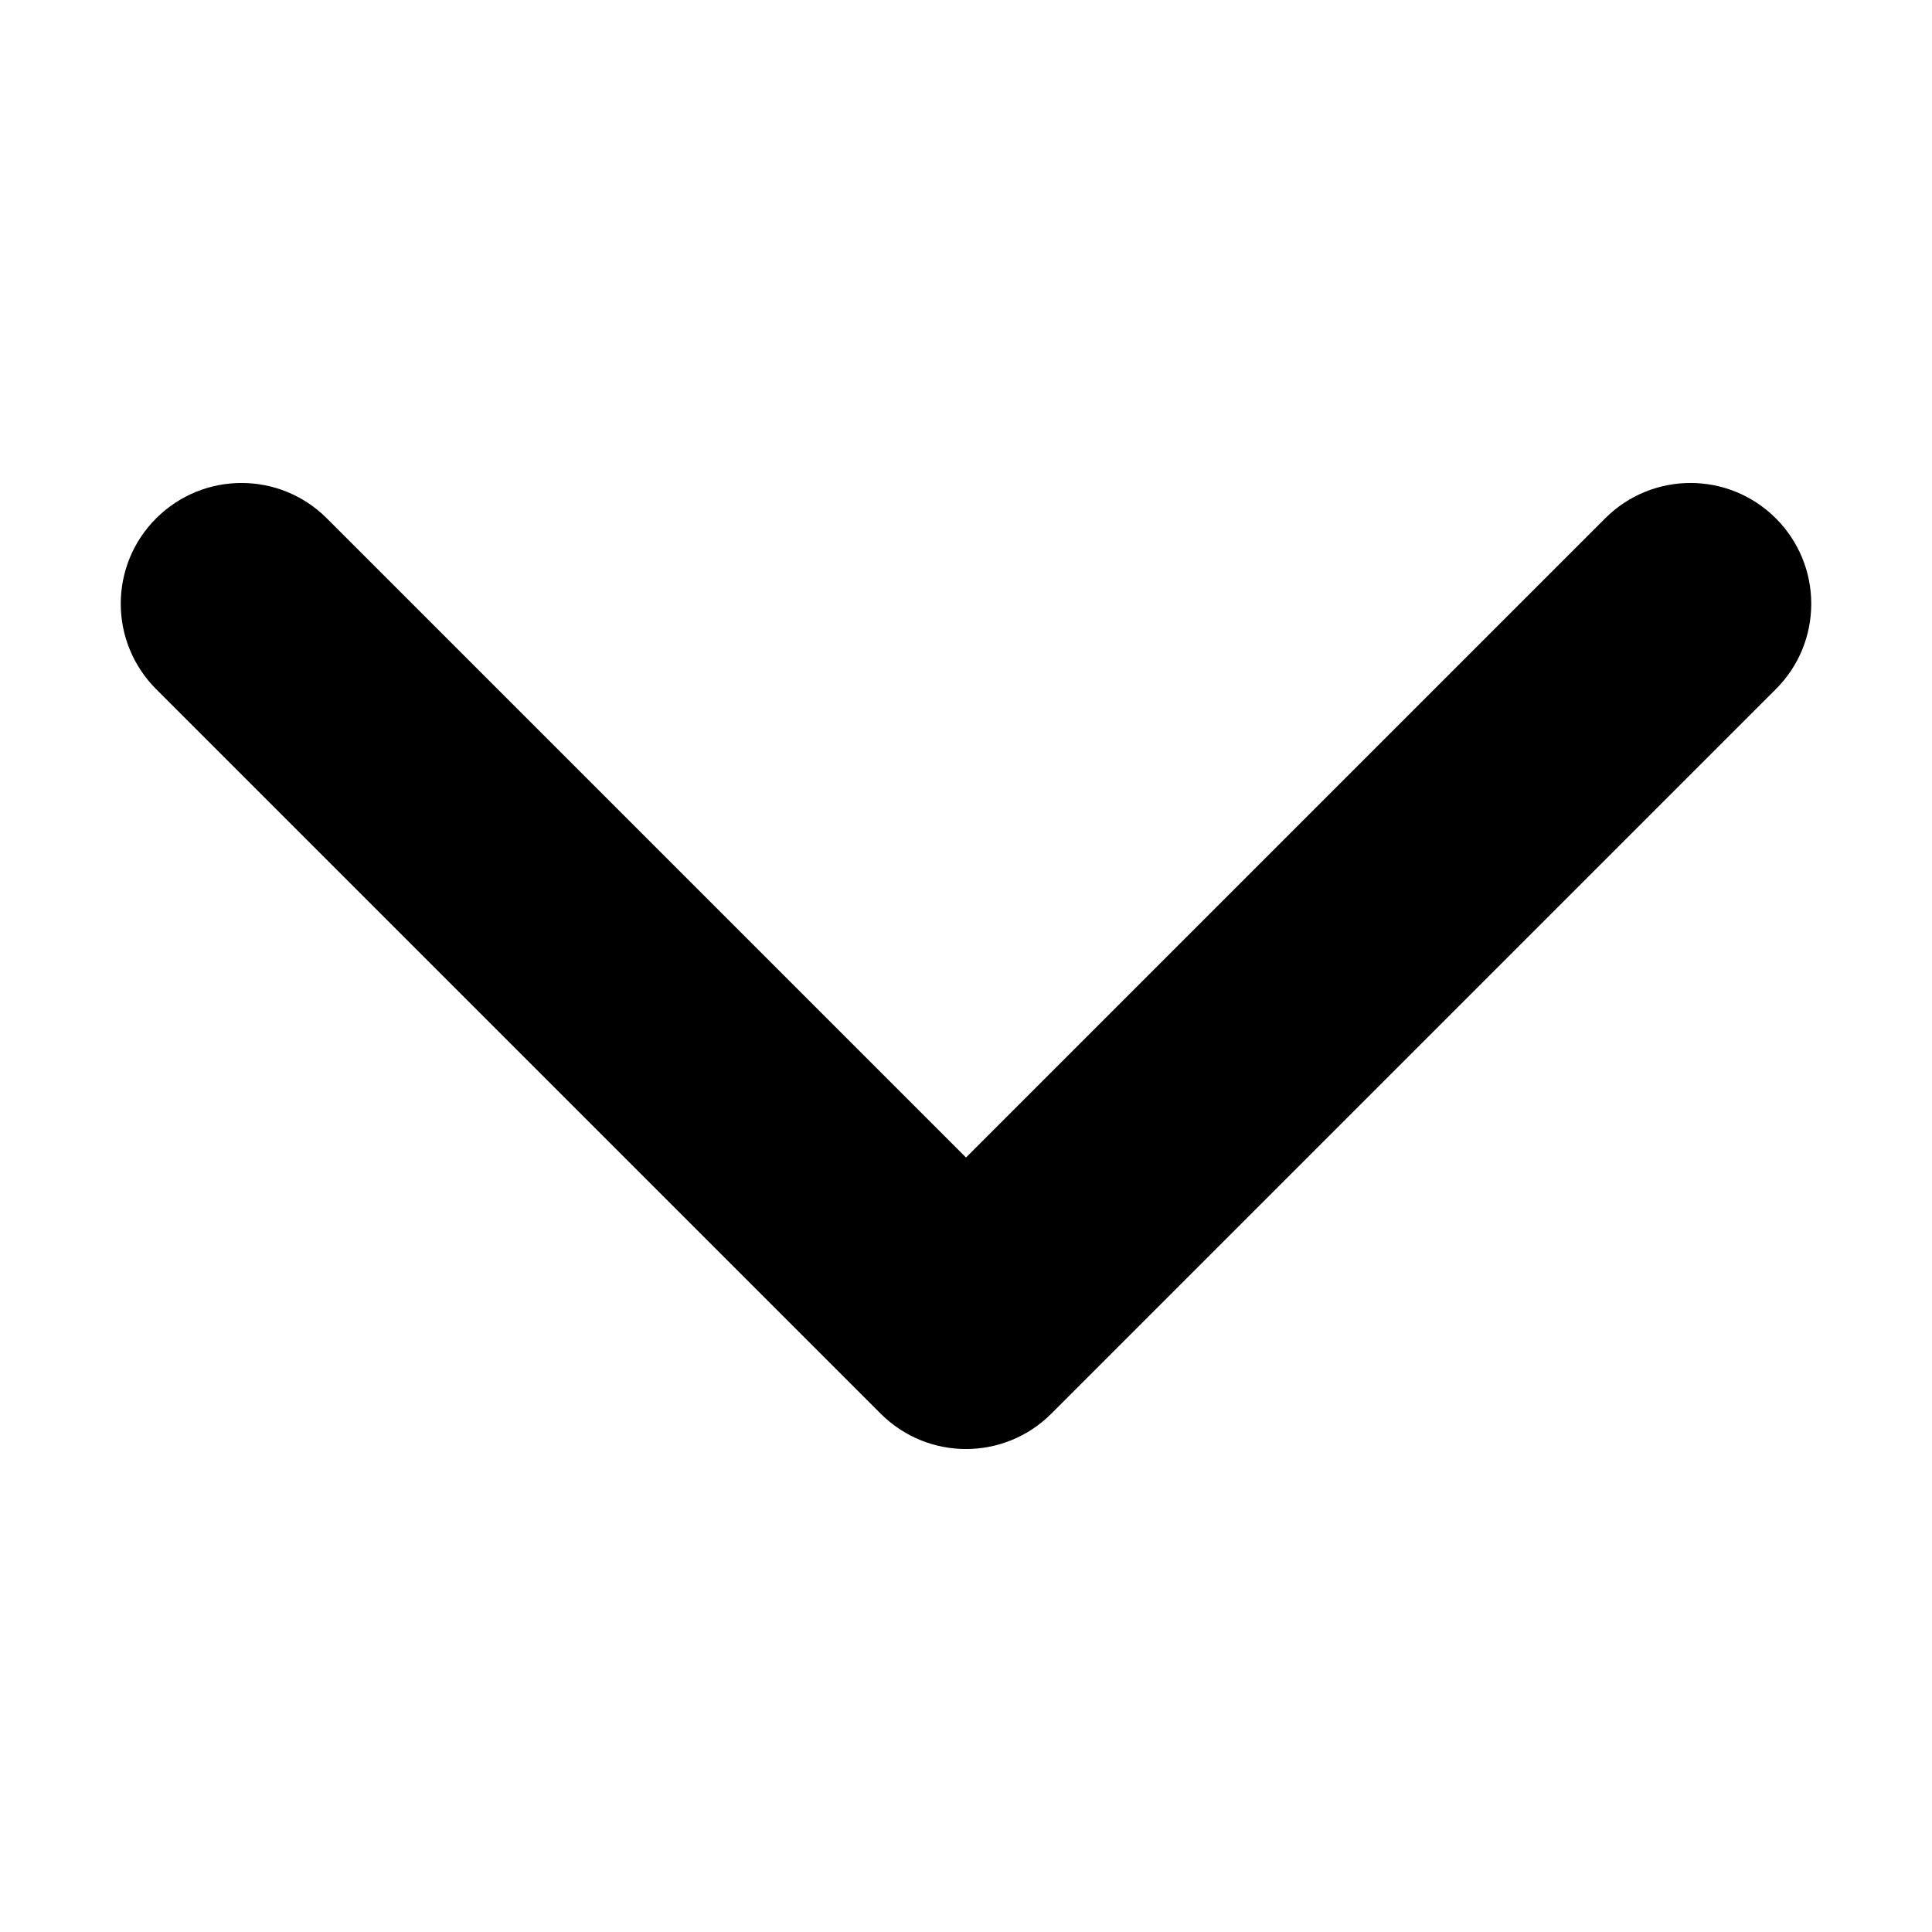
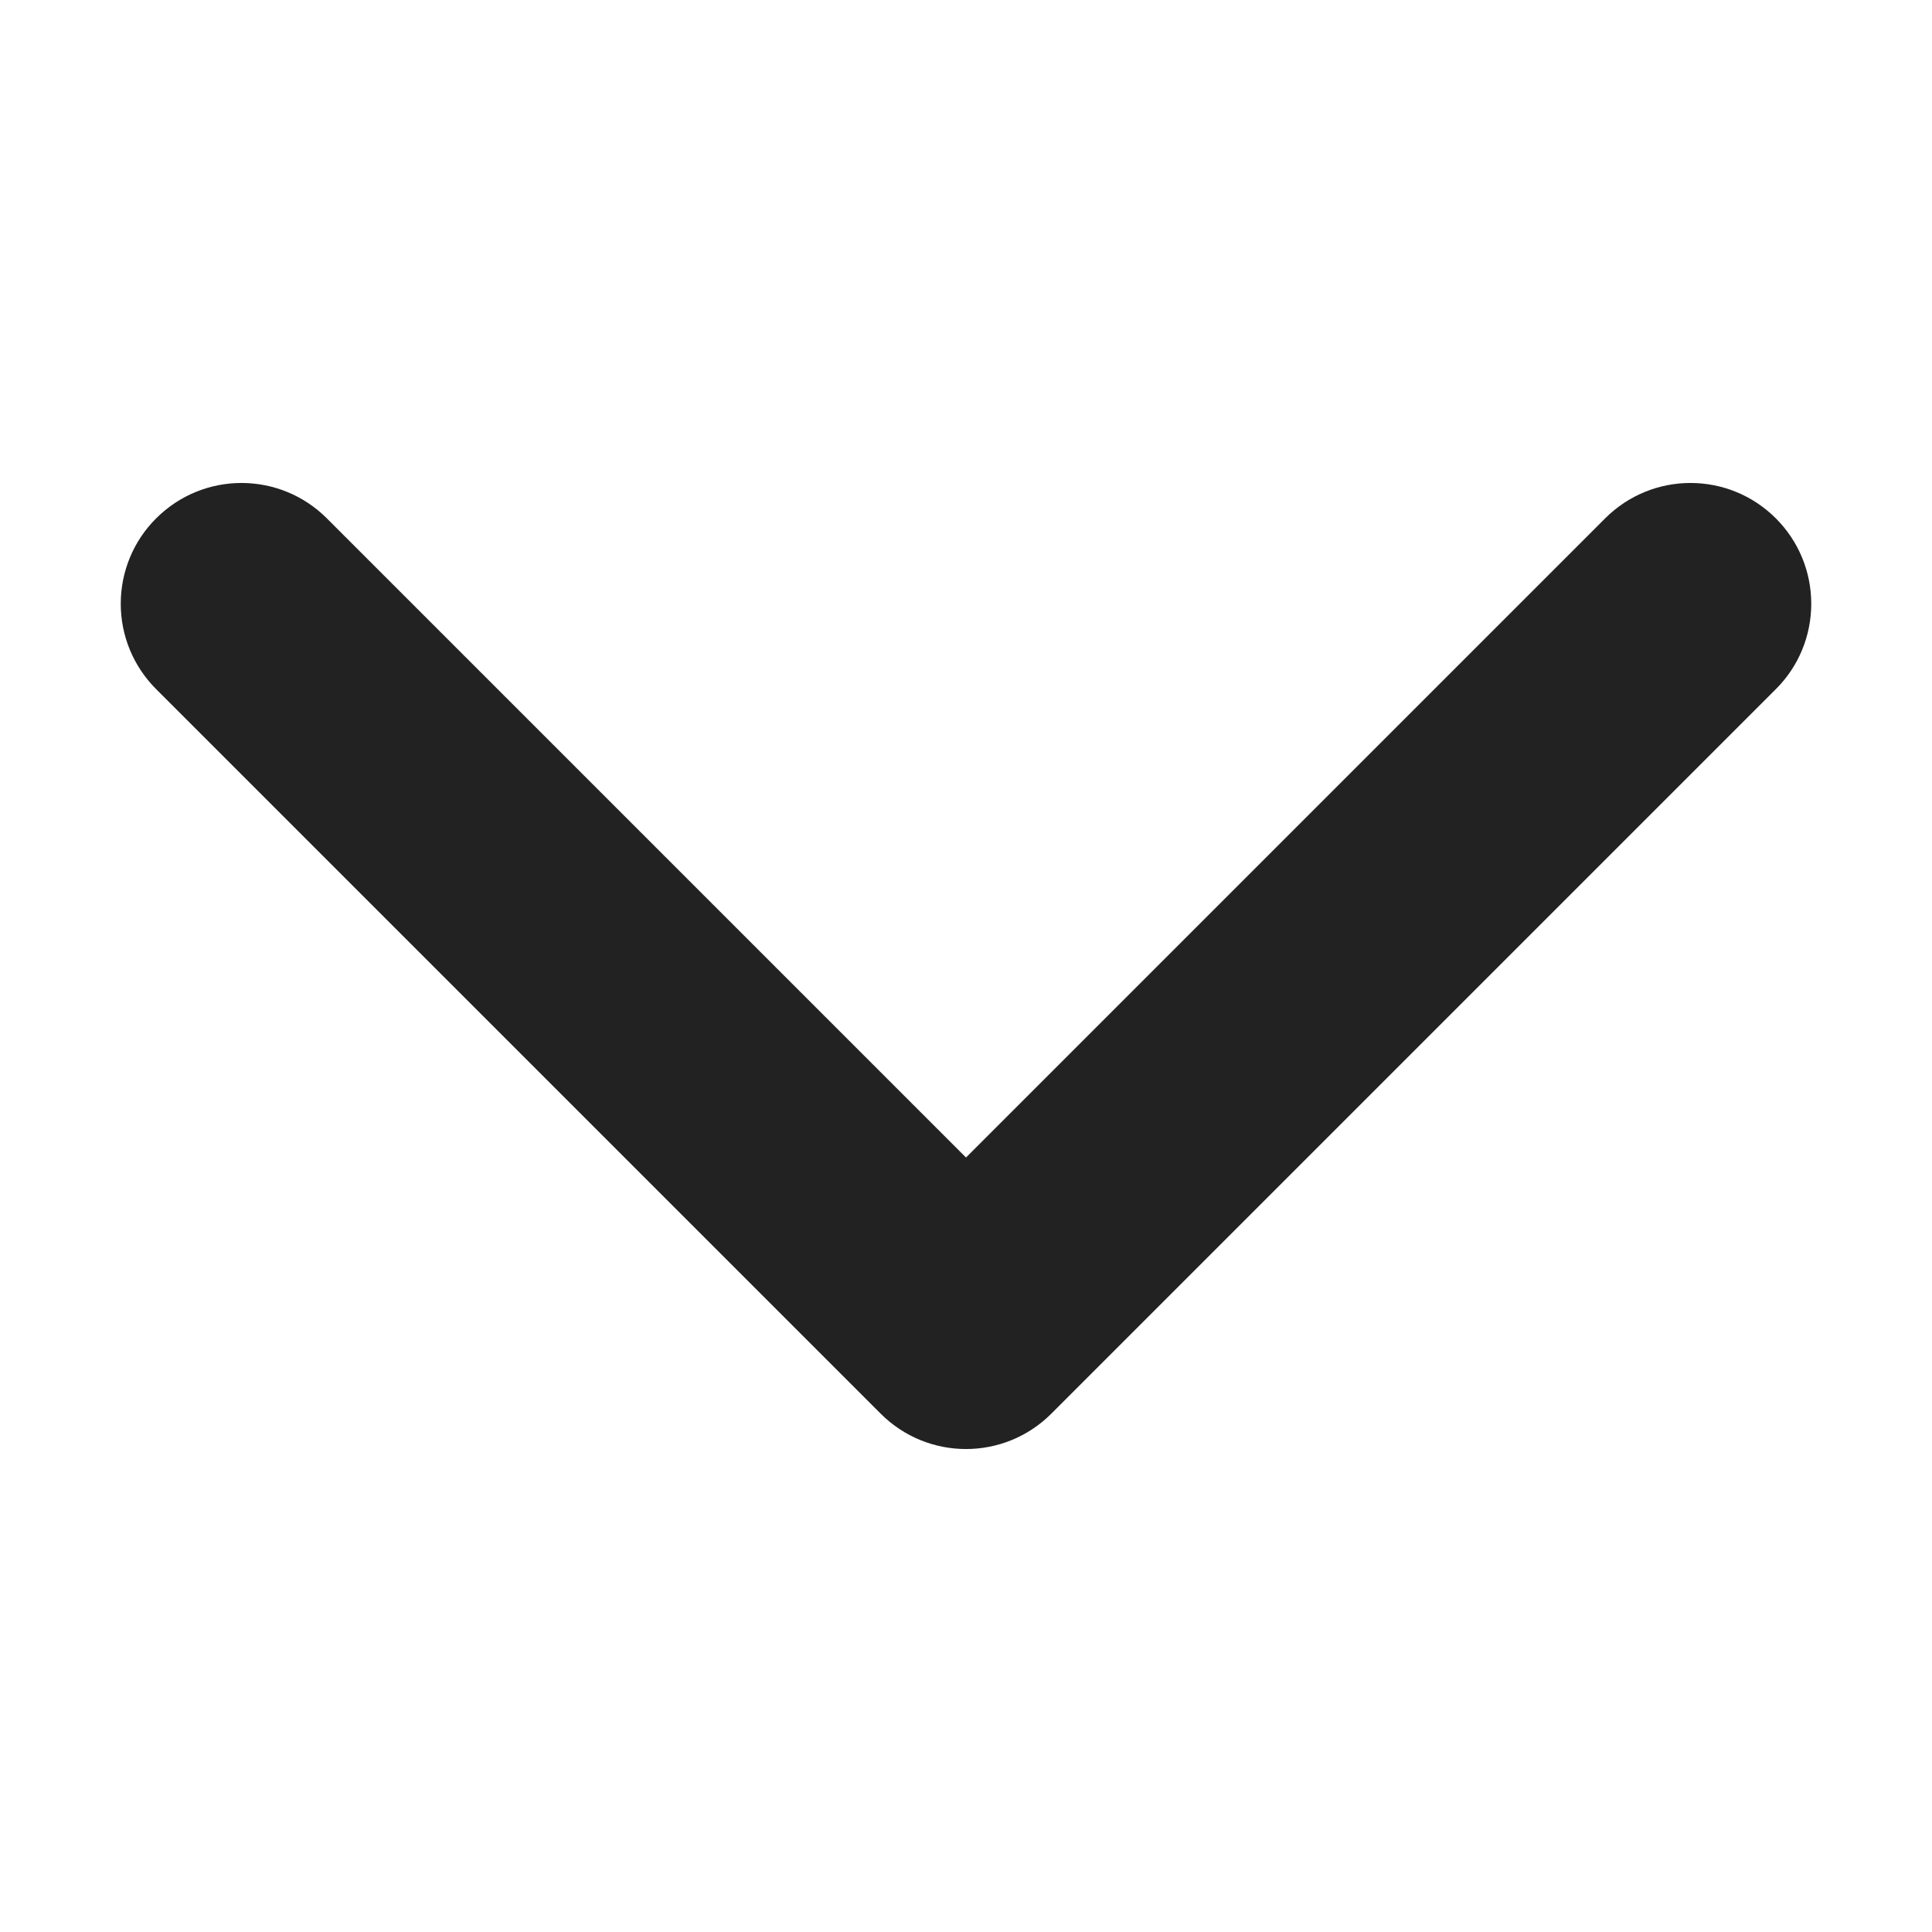
<svg xmlns="http://www.w3.org/2000/svg" height="16px" viewBox="0 0 16 16" width="16px">
-   <path d="m 1 5 c 0 -0.266 0.105 -0.52 0.293 -0.707 c 0.391 -0.391 1.023 -0.391 1.414 0 l 5.293 5.293 l 5.293 -5.293 c 0.391 -0.391 1.023 -0.391 1.414 0 c 0.188 0.188 0.293 0.441 0.293 0.707 s -0.105 0.52 -0.293 0.707 l -6 6 c -0.391 0.391 -1.023 0.391 -1.414 0 l -6 -6 c -0.188 -0.188 -0.293 -0.441 -0.293 -0.707 z m 0 0" fill="#000000" />
+   <path d="m 1 5 c 0 -0.266 0.105 -0.52 0.293 -0.707 c 0.391 -0.391 1.023 -0.391 1.414 0 l 5.293 5.293 l 5.293 -5.293 c 0.391 -0.391 1.023 -0.391 1.414 0 c 0.188 0.188 0.293 0.441 0.293 0.707 s -0.105 0.52 -0.293 0.707 l -6 6 c -0.391 0.391 -1.023 0.391 -1.414 0 l -6 -6 c -0.188 -0.188 -0.293 -0.441 -0.293 -0.707 z m 0 0" fill="#222222" />
</svg>
